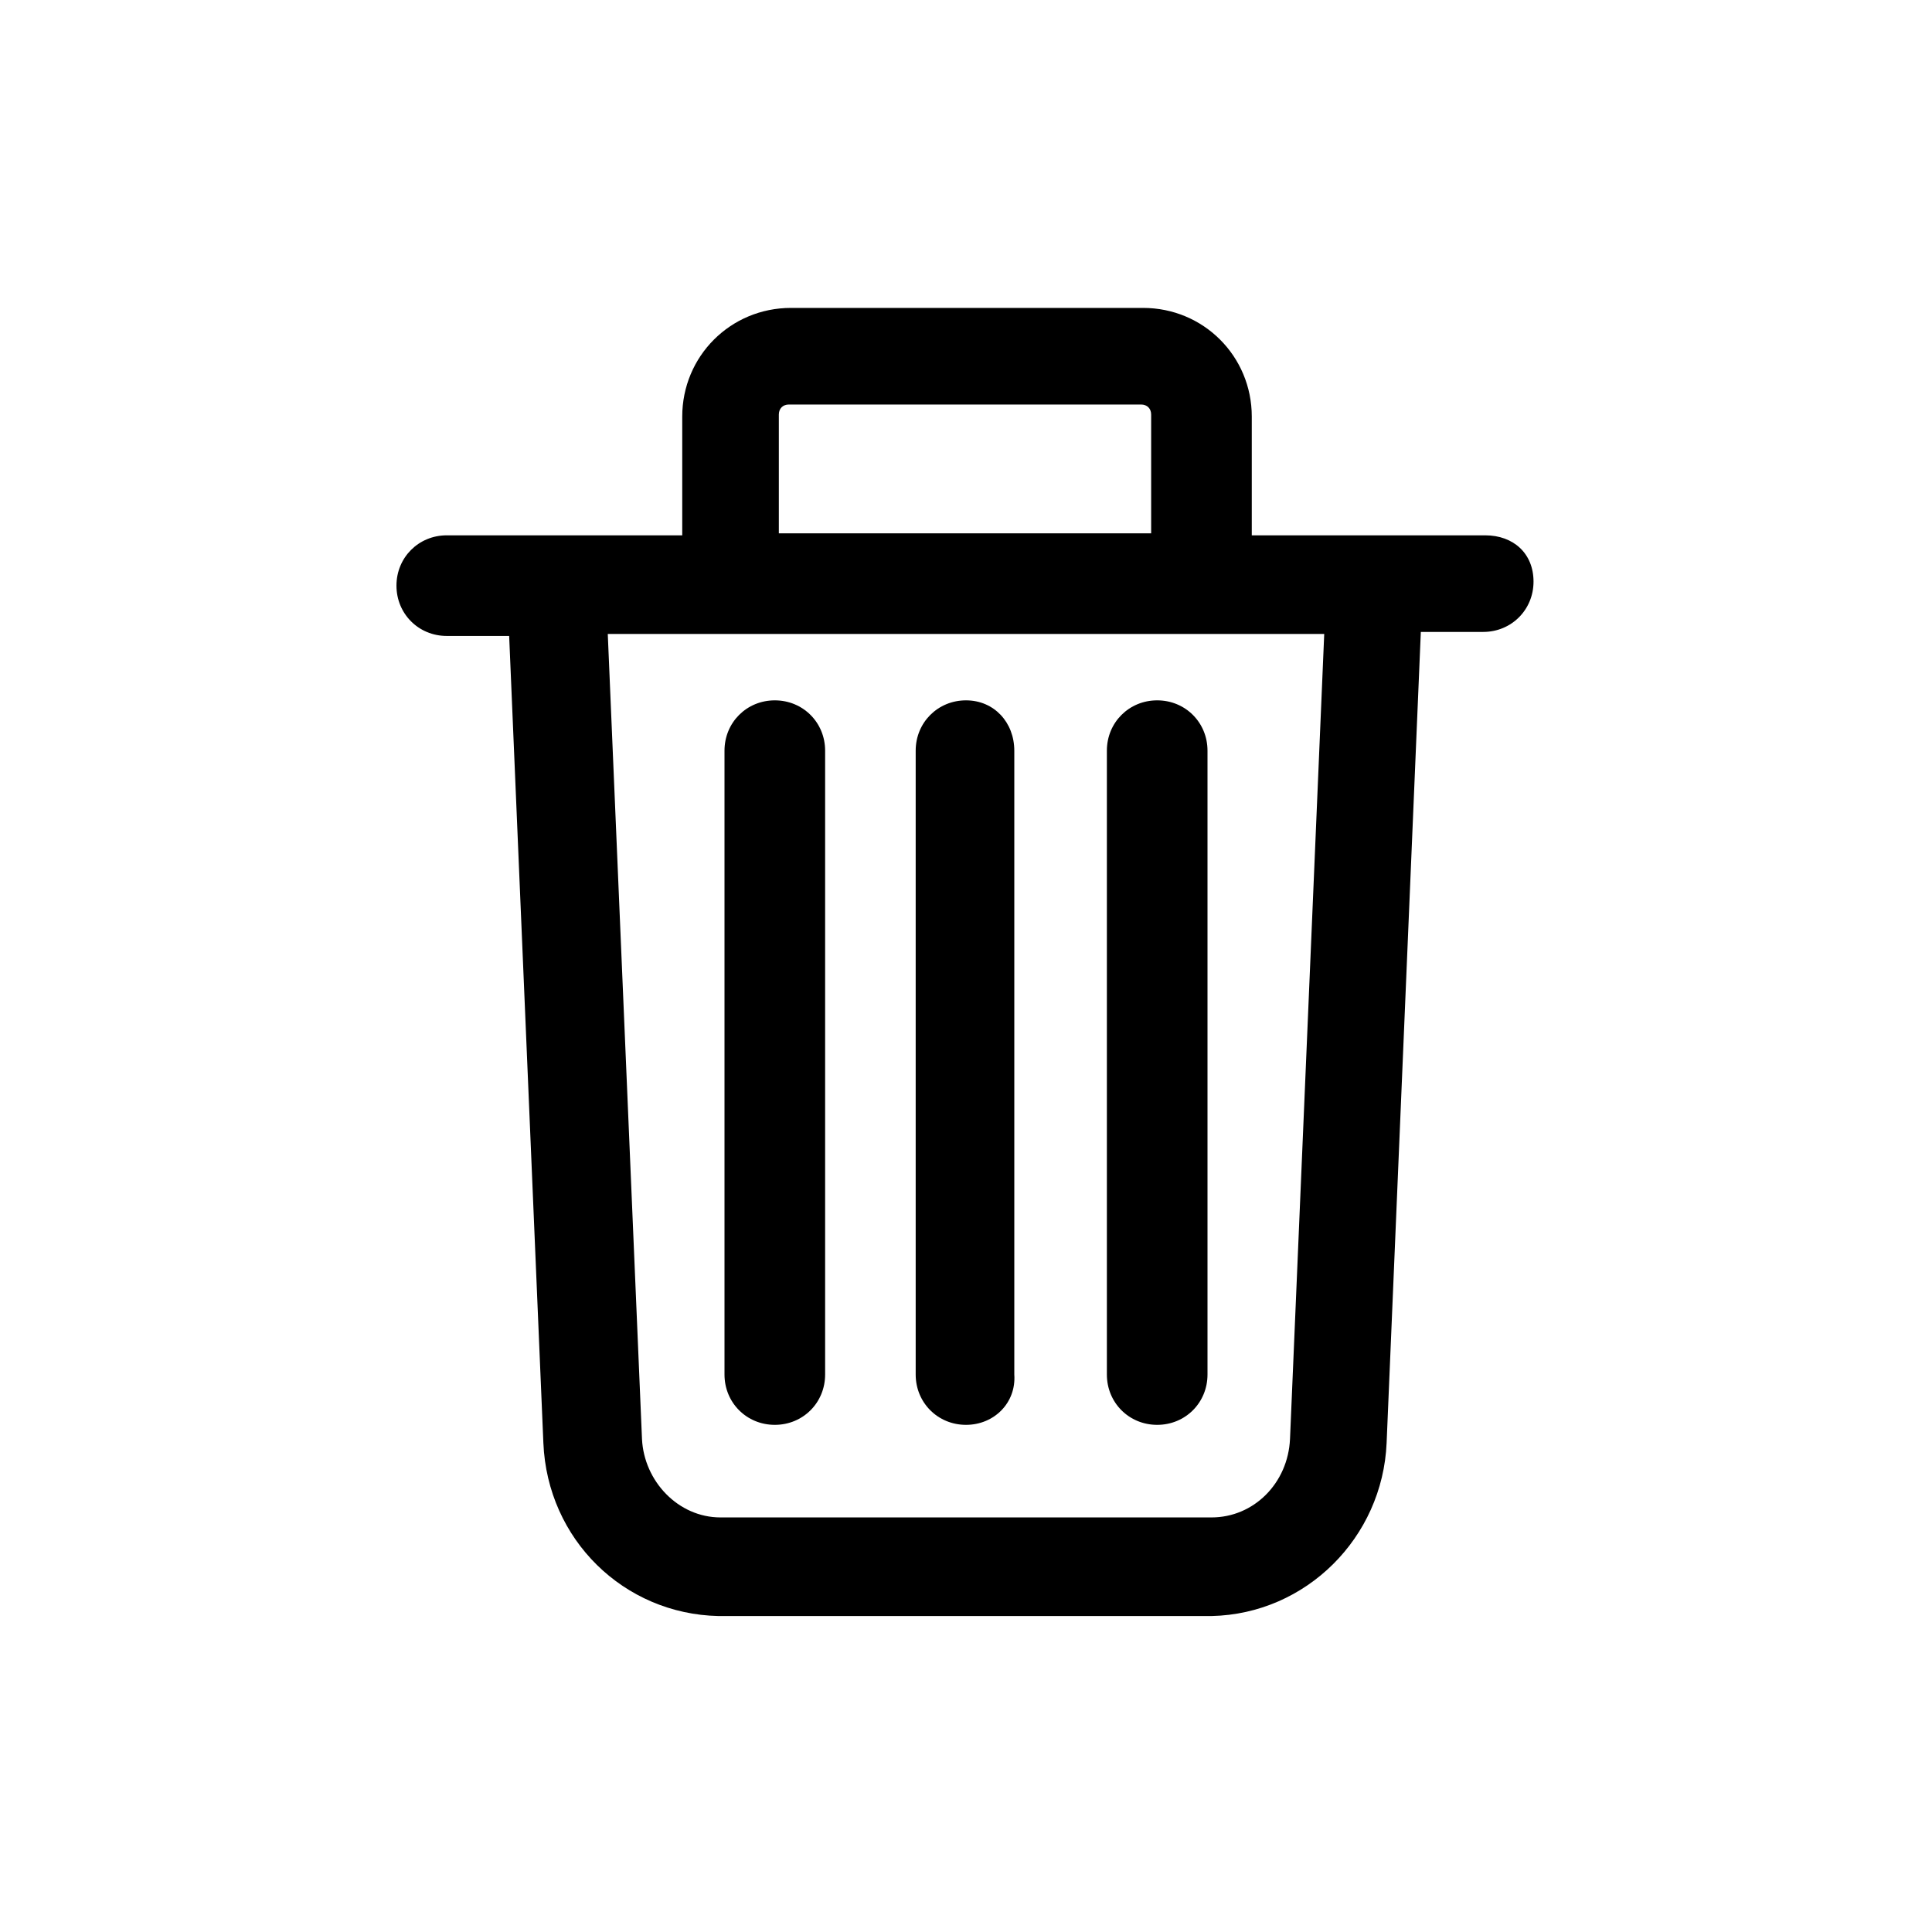
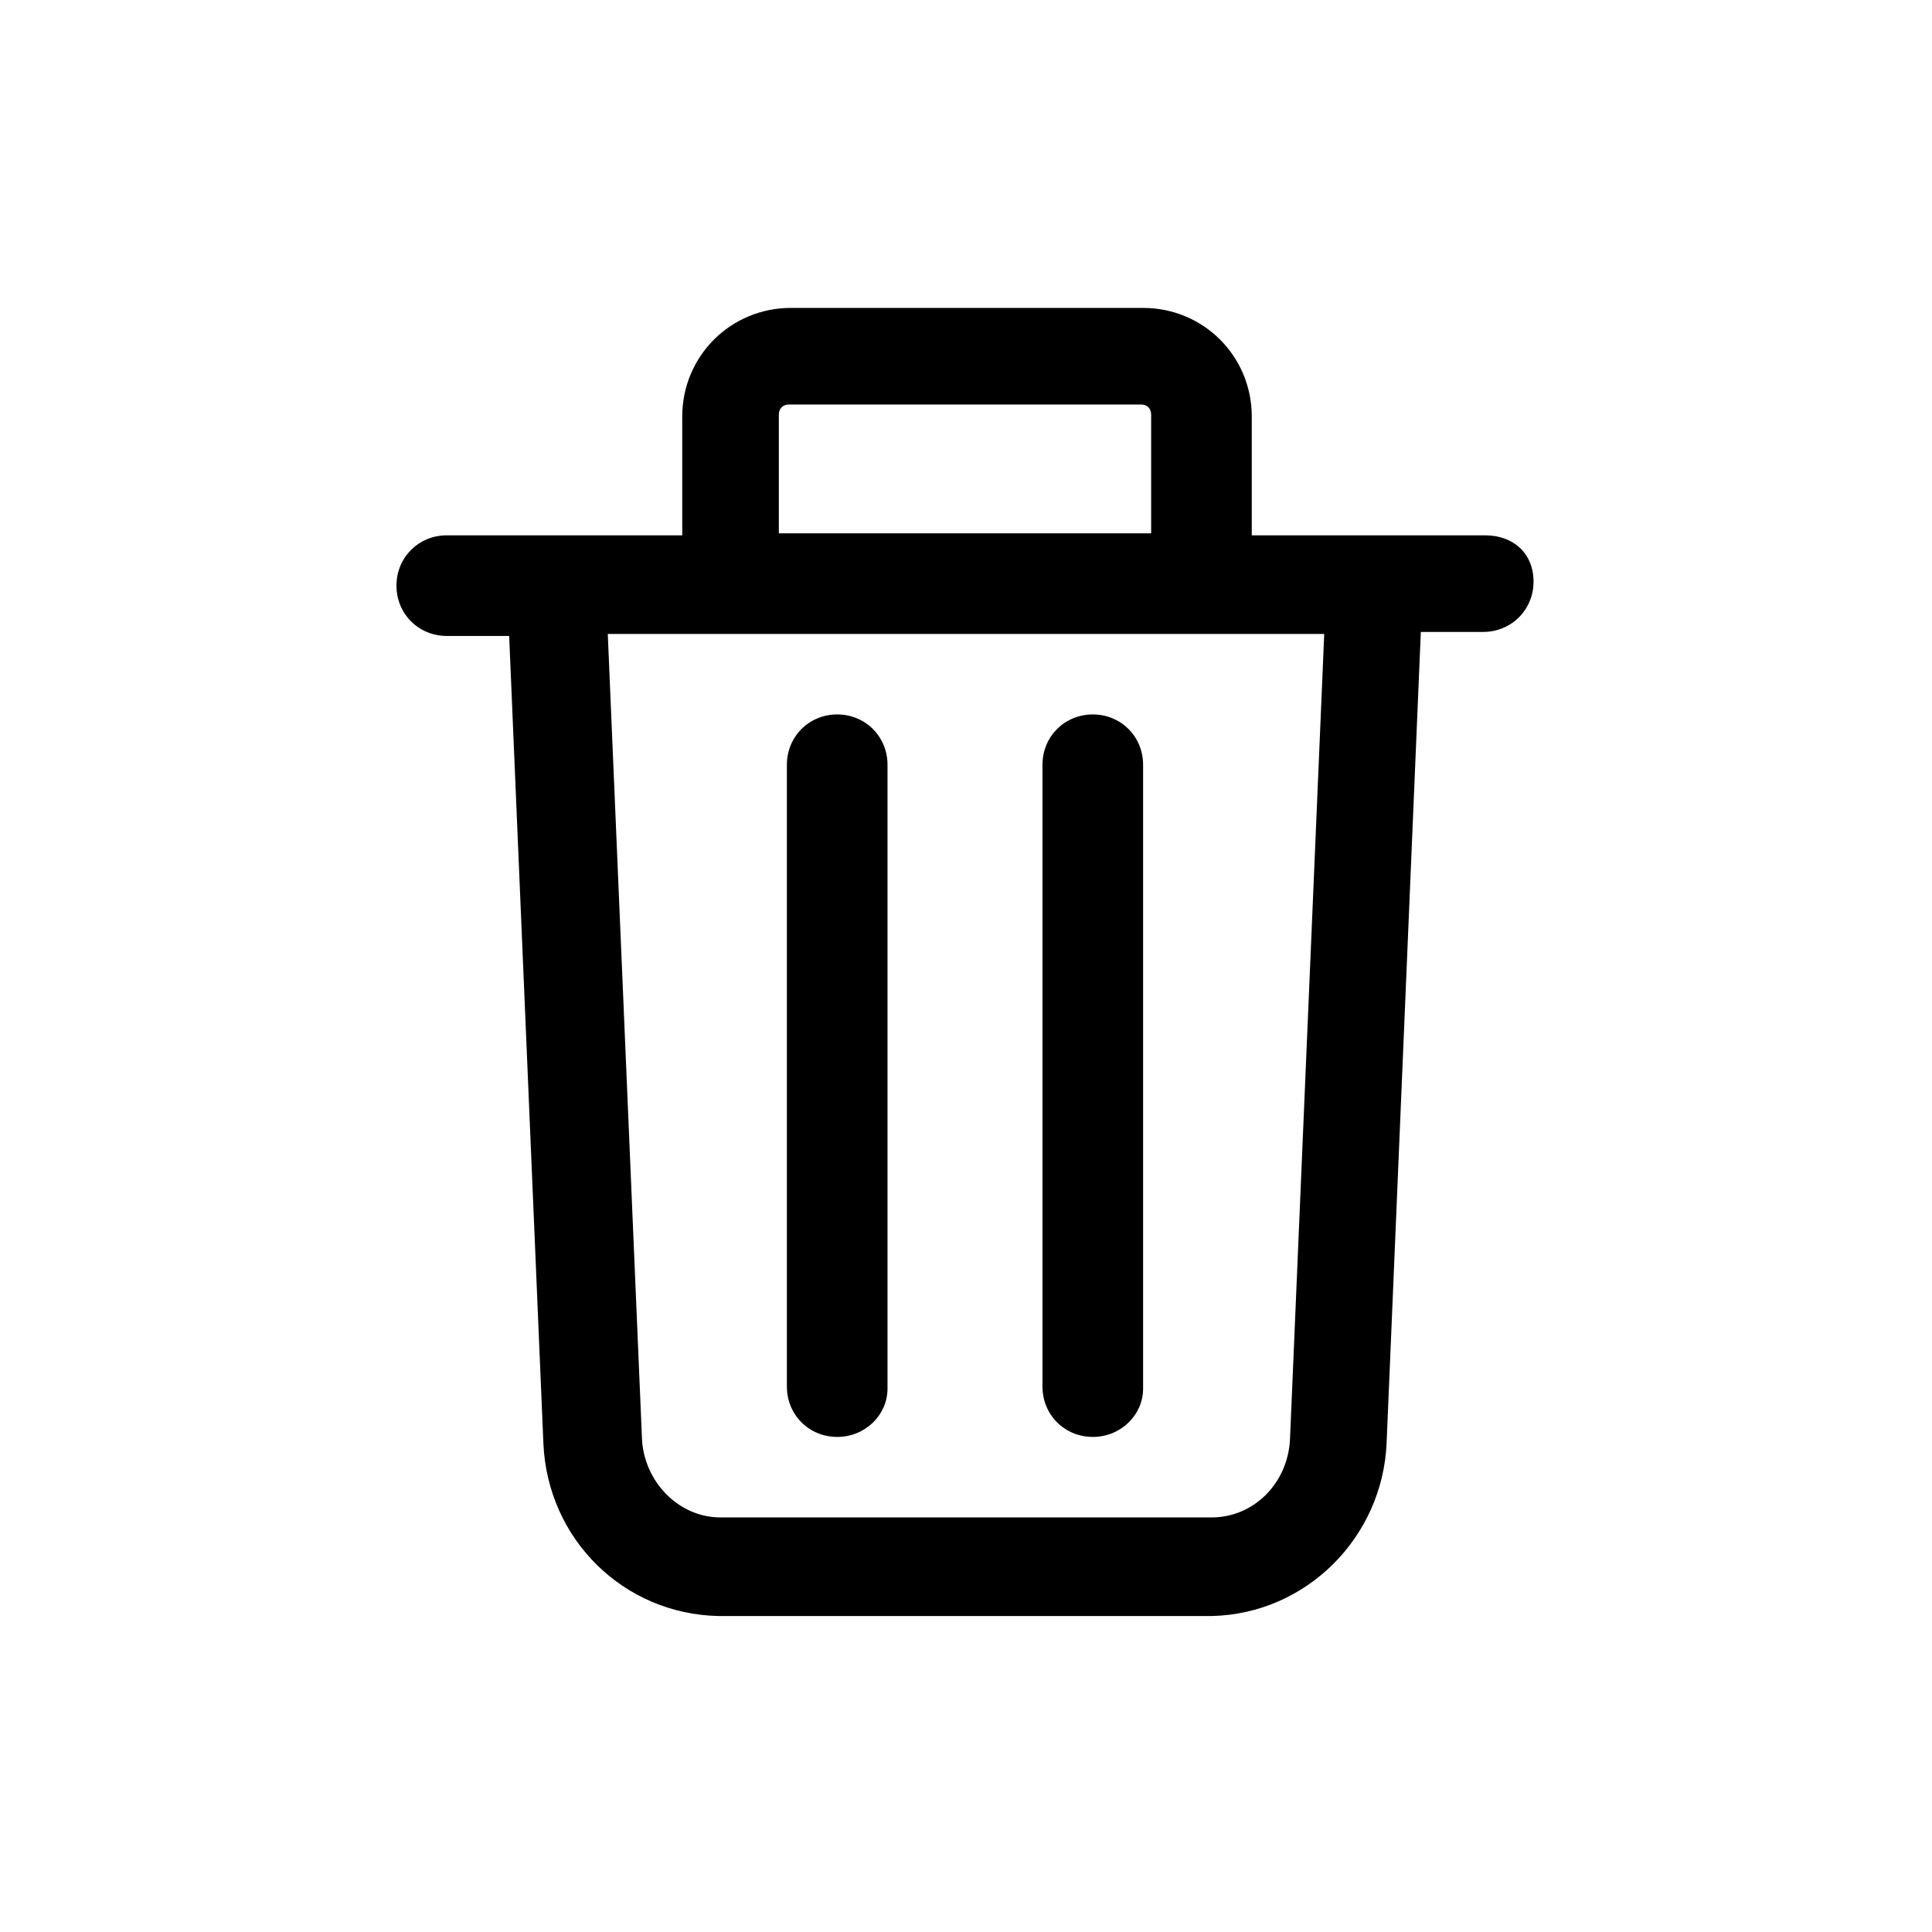
<svg xmlns="http://www.w3.org/2000/svg" version="1.1" id="Layer_5" x="0px" y="0px" viewBox="0 0 96 96" style="enable-background:new 0 0 96 96;" xml:space="preserve">
-   <path d="M73.8,26.6H62.2v-5.9c0-3-2.4-5.4-5.4-5.4H39.3c-3,0-5.4,2.4-5.4,5.4v5.9H22.2c-1.4,0-2.5,1.1-2.5,2.5s1.1,2.5,2.5,2.5h3.1  L27,71.7c0.2,4.8,4,8.5,8.7,8.6c0,0,24.5,0,24.5,0c4.7-0.1,8.5-3.9,8.7-8.6l1.7-40.3h3.1c1.4,0,2.5-1.1,2.5-2.5S75.2,26.6,73.8,26.6  z M38.7,20.6c0-0.3,0.2-0.5,0.5-0.5h17.5c0.3,0,0.5,0.2,0.5,0.5v5.9H38.7V20.6z M64.1,71.5c-0.1,2.2-1.8,3.9-3.9,3.9  c-0.2,0-24.2,0-24.4,0c-2.1,0-3.8-1.8-3.9-3.9l-1.7-40h35.6L64.1,71.5z" />
+   <path d="M73.8,26.6H62.2v-5.9c0-3-2.4-5.4-5.4-5.4H39.3c-3,0-5.4,2.4-5.4,5.4v5.9H22.2c-1.4,0-2.5,1.1-2.5,2.5s1.1,2.5,2.5,2.5h3.1  L27,71.7c0.2,4.8,4,8.5,8.7,8.6h24.5c4.7-0.1,8.5-3.9,8.7-8.6l1.7-40.3h3.1c1.4,0,2.5-1.1,2.5-2.5S75.2,26.6,73.8,26.6z M38.7,20.6  c0-0.3,0.2-0.5,0.5-0.5h17.5c0.3,0,0.5,0.2,0.5,0.5v5.9H38.7V20.6z M64.1,71.5c-0.1,2.2-1.8,3.9-3.9,3.9c-0.2,0-24.2,0-24.4,0  c-2.1,0-3.8-1.8-3.9-3.9l-1.7-40h35.6L64.1,71.5z" />
  <g>
-     <path d="M38.5,70.8c-1.4,0-2.5-1.1-2.5-2.5v-31c0-1.4,1.1-2.5,2.5-2.5s2.5,1.1,2.5,2.5v31C41,69.7,39.9,70.8,38.5,70.8z" />
-     <path d="M57.5,70.8c-1.4,0-2.5-1.1-2.5-2.5v-31c0-1.4,1.1-2.5,2.5-2.5s2.5,1.1,2.5,2.5v31C60,69.7,58.9,70.8,57.5,70.8z" />
-     <path d="M48,70.8c-1.4,0-2.5-1.1-2.5-2.5v-31c0-1.4,1.1-2.5,2.5-2.5s2.4,1.1,2.4,2.5v31C50.5,69.7,49.4,70.8,48,70.8z" />
+     <path d="M41.6,71.4c-1.4,0-2.5-1.1-2.5-2.5V38c0-1.4,1.1-2.5,2.5-2.5s2.5,1.1,2.5,2.5v31C44.1,70.3,43,71.4,41.6,71.4z" />
+     <path d="M54.3,71.4c-1.4,0-2.5-1.1-2.5-2.5V38c0-1.4,1.1-2.5,2.5-2.5s2.5,1.1,2.5,2.5v31C56.8,70.3,55.7,71.4,54.3,71.4z" />
  </g>
</svg>
